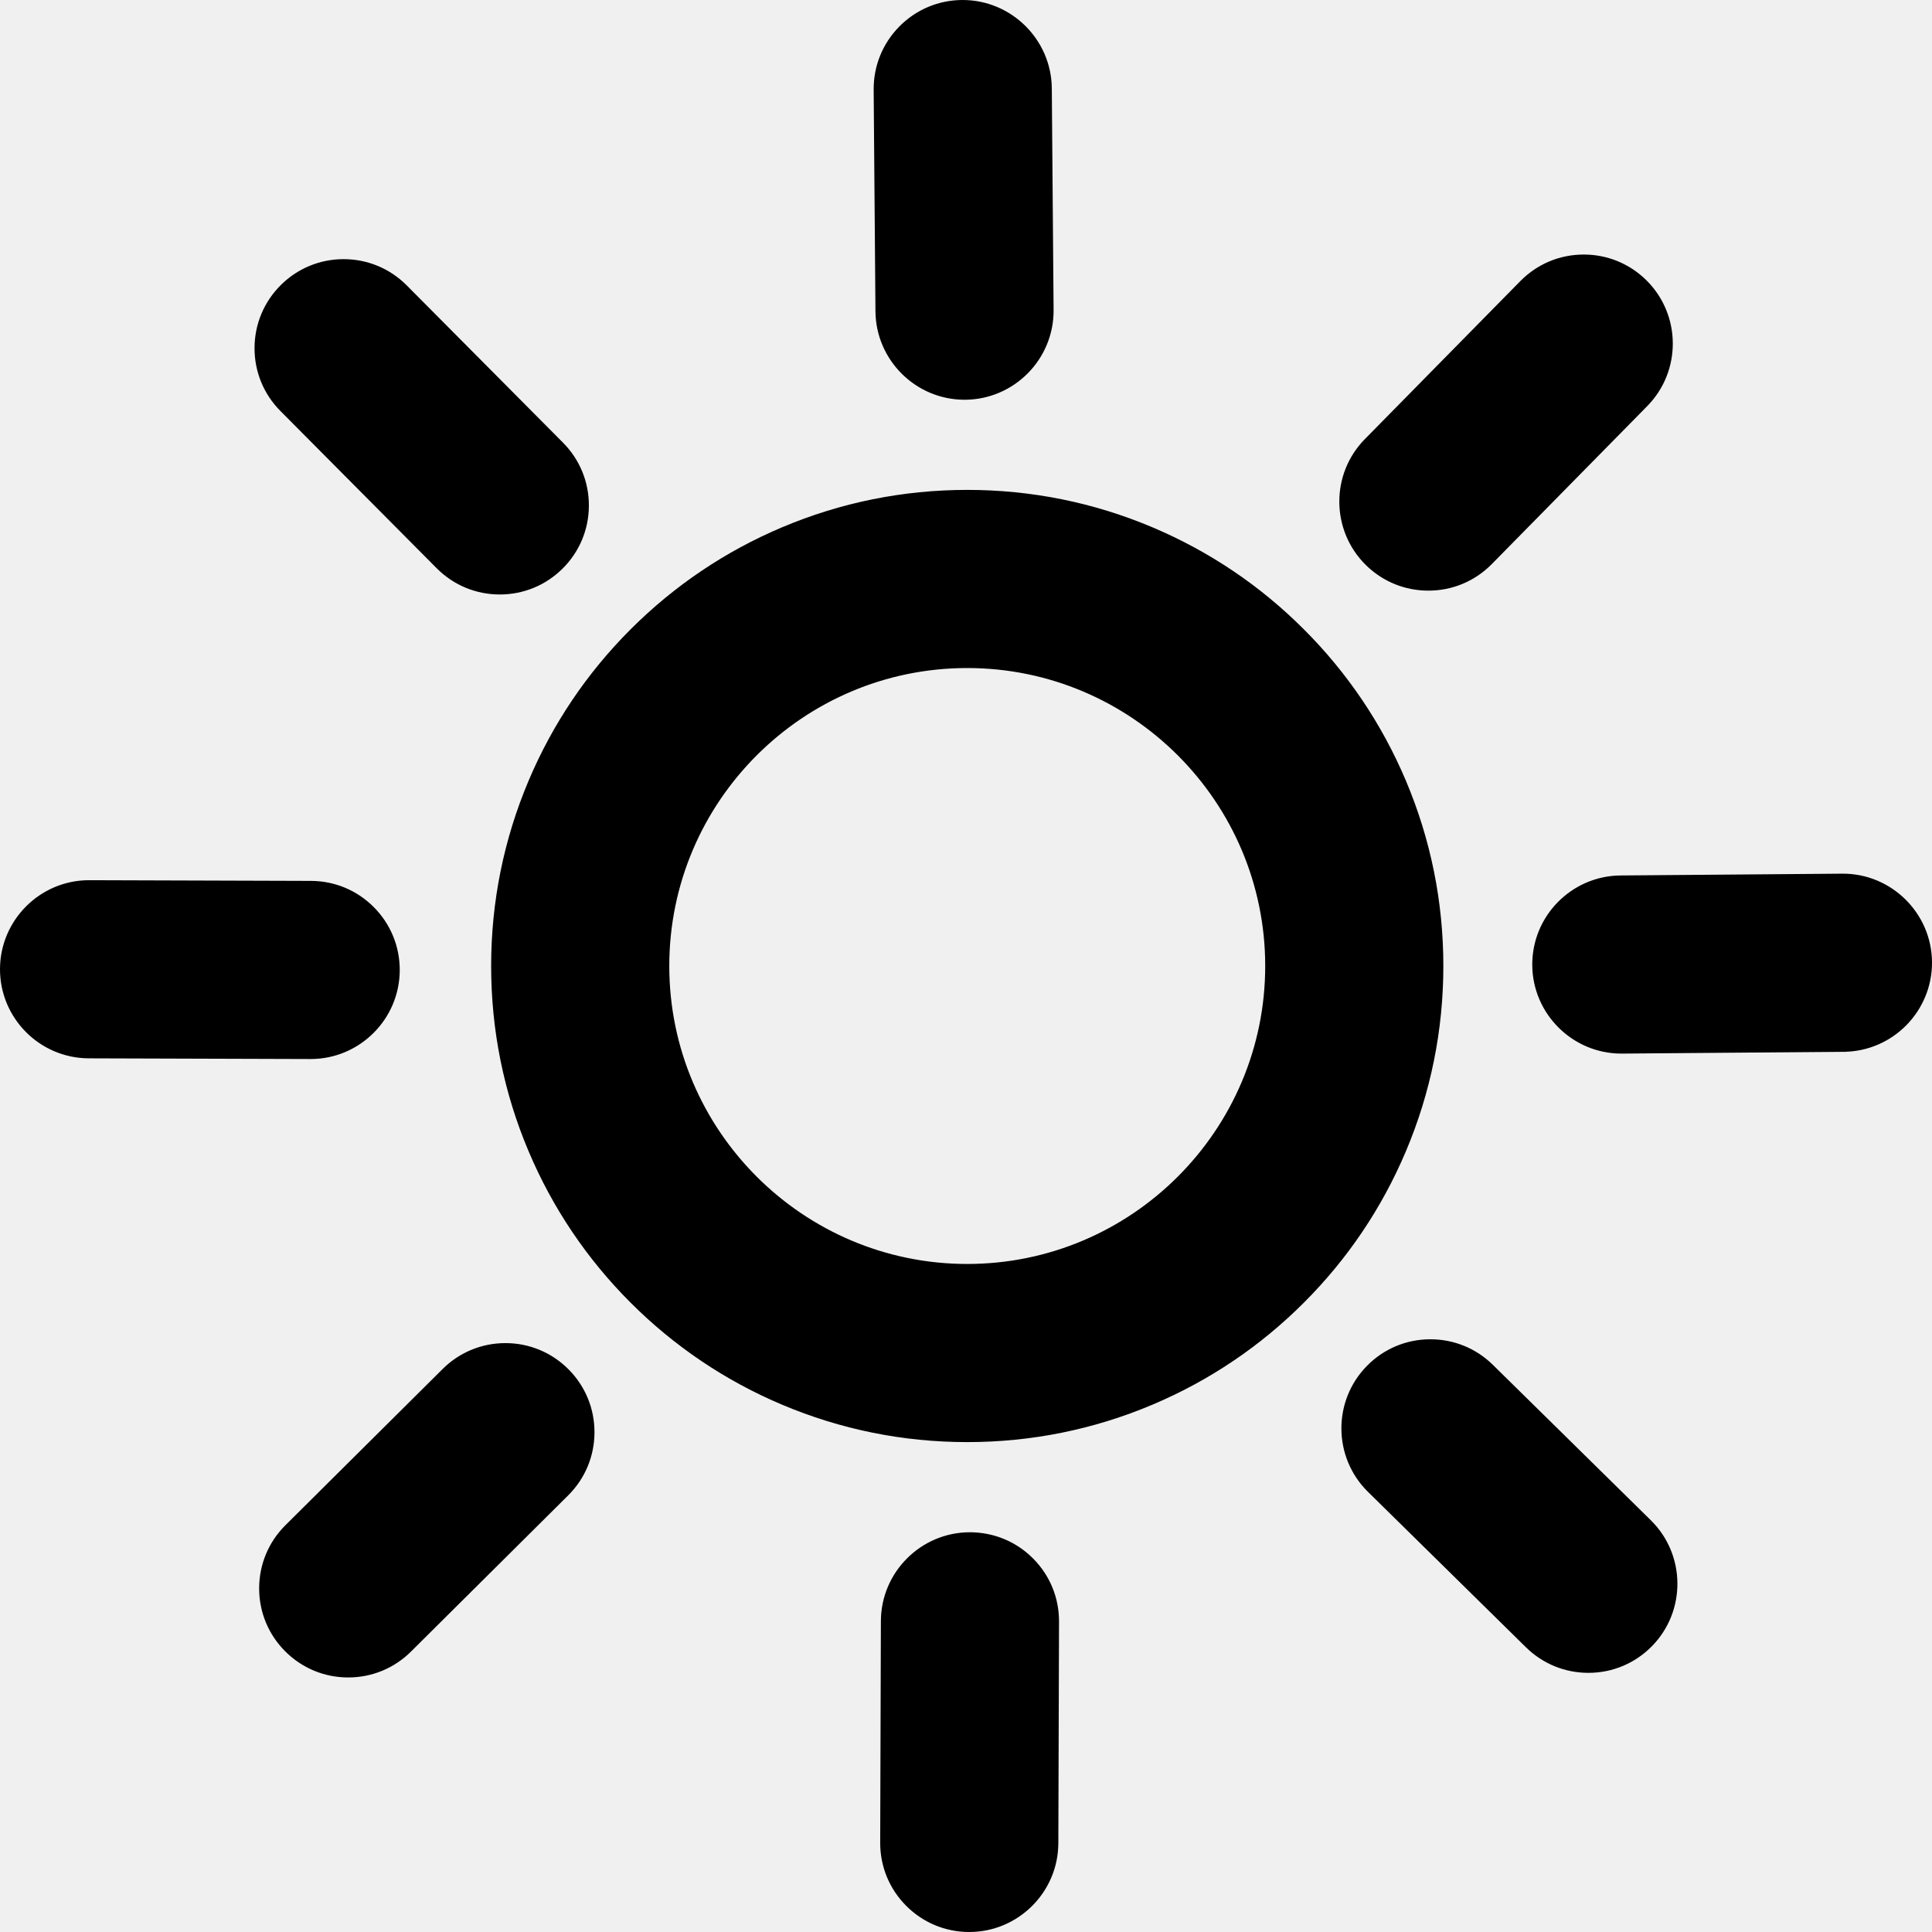
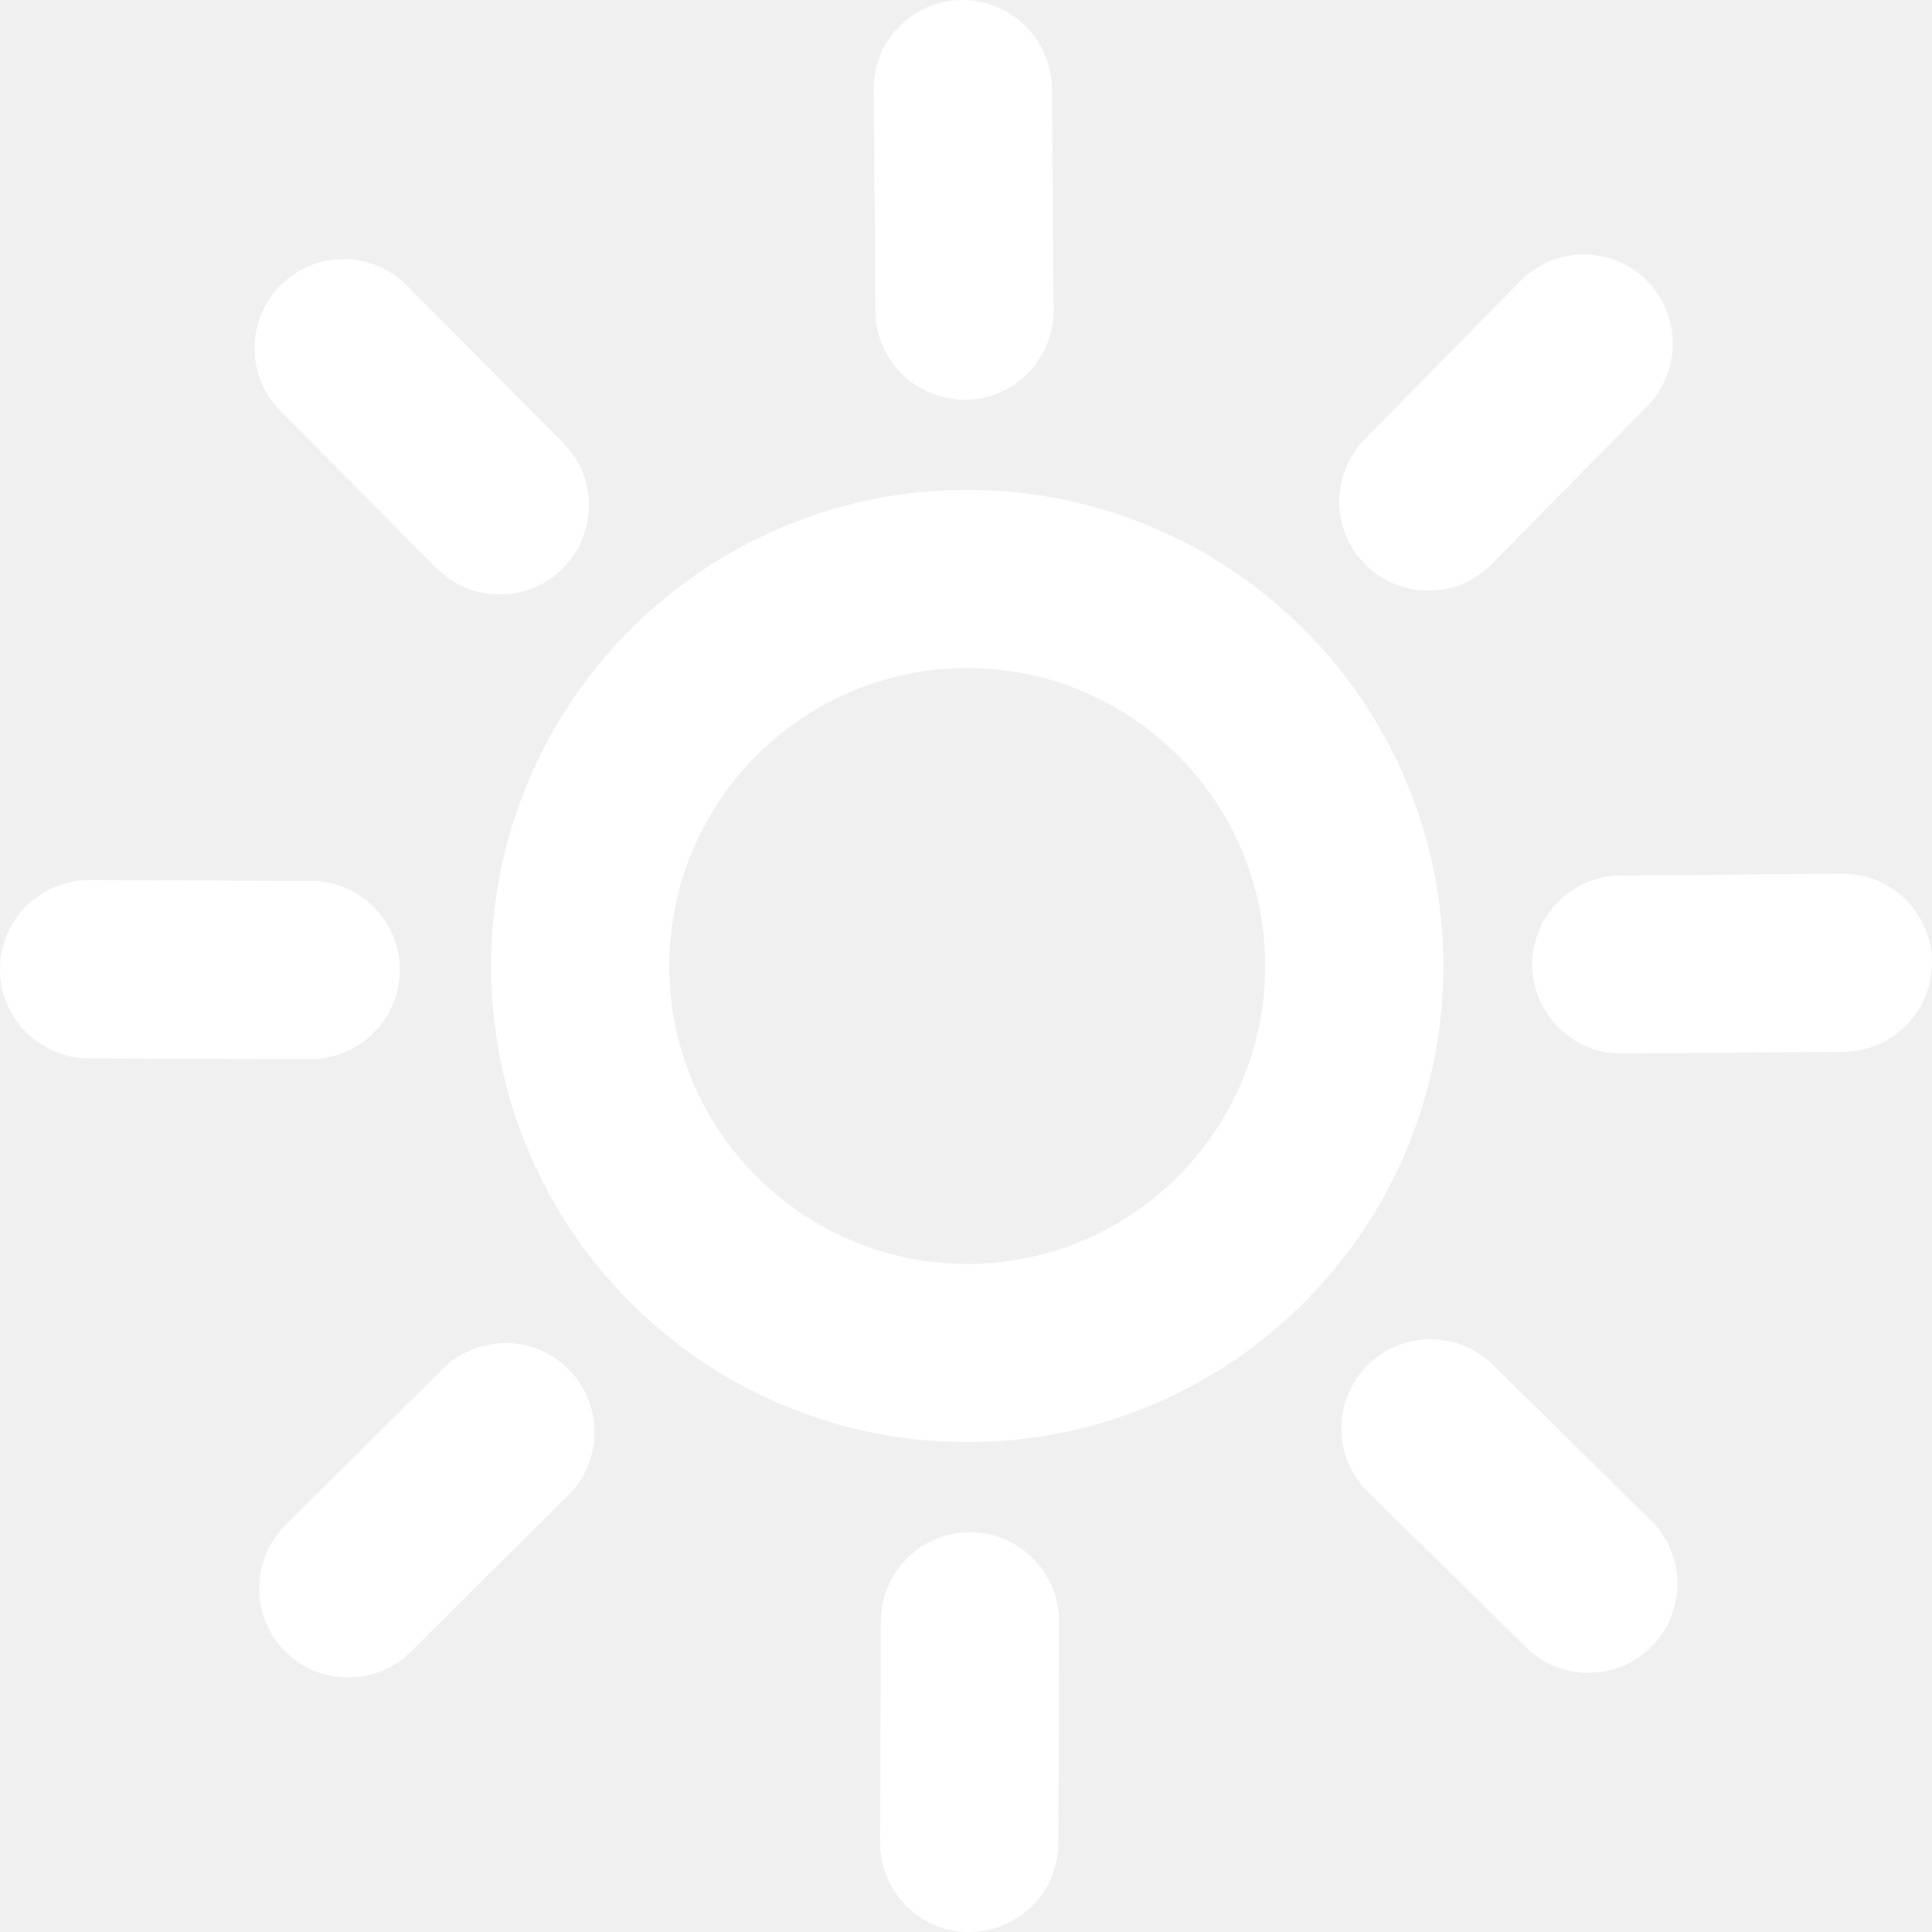
<svg xmlns="http://www.w3.org/2000/svg" version="1.1" id="Capa_1" x="0px" y="0px" width="475.465px" height="475.465px" viewBox="0 0 475.465 475.465" style="enable-background:new 0 0 475.465 475.465;" xml:space="preserve">
  <g>
    <g>
-       <path d="M320.535,320.229c10.701-10.701,19.107-23.173,24.986-37.071c6.095-14.411,9.186-29.694,9.186-45.426    c0-15.732-3.091-31.015-9.186-45.426c-5.879-13.898-14.285-26.371-24.986-37.071c-10.7-10.701-23.173-19.107-37.071-24.986    c-14.411-6.095-29.694-9.186-45.426-9.186c-15.73,0-31.014,3.091-45.425,9.186c-13.898,5.878-26.371,14.285-37.071,24.986    c-10.701,10.701-19.107,23.173-24.985,37.071c-6.096,14.411-9.186,29.695-9.186,45.426c0,15.731,3.09,31.015,9.186,45.426    c5.878,13.898,14.285,26.37,24.985,37.071s23.173,19.107,37.071,24.985c14.412,6.096,29.695,9.187,45.425,9.187    c15.732,0,31.015-3.091,45.426-9.187C297.362,339.337,309.835,330.931,320.535,320.229z M238.038,163.903    c40.776,0,73.83,33.054,73.83,73.829c0,40.774-33.054,73.829-73.83,73.829c-40.774,0-73.828-33.055-73.828-73.829    C164.209,196.958,197.264,163.903,238.038,163.903z" />
-       <path d="M238.038,354.901c-15.797,0-31.146-3.104-45.62-9.226c-13.958-5.903-26.484-14.346-37.23-25.093    c-10.747-10.747-19.189-23.273-25.092-37.23c-6.122-14.472-9.226-29.821-9.226-45.62c0-15.799,3.104-31.148,9.226-45.621    c5.904-13.958,14.346-26.484,25.092-37.23c10.746-10.747,23.272-19.189,37.23-25.093c14.474-6.122,29.823-9.226,45.62-9.226    c15.798,0,31.148,3.104,45.621,9.226c13.959,5.904,26.485,14.346,37.23,25.093c10.746,10.746,19.188,23.271,25.094,37.23    c6.121,14.474,9.225,29.822,9.225,45.621c0,15.798-3.104,31.146-9.225,45.62c-5.904,13.958-14.347,26.483-25.094,37.23    c-10.746,10.747-23.271,19.189-37.23,25.093C269.186,351.797,253.836,354.901,238.038,354.901z M238.038,121.563    c-15.663,0-30.88,3.077-45.23,9.146c-13.839,5.854-26.258,14.224-36.913,24.879s-19.025,23.074-24.878,36.913    c-6.069,14.349-9.146,29.566-9.146,45.231c0,15.665,3.077,30.883,9.146,45.231c5.853,13.837,14.223,26.256,24.878,36.912    c10.655,10.655,23.074,19.025,36.913,24.878c14.35,6.07,29.567,9.147,45.23,9.147c15.665,0,30.882-3.077,45.232-9.147    c13.839-5.853,26.258-14.223,36.912-24.878c10.655-10.655,19.026-23.074,24.879-36.912c6.069-14.351,9.146-29.568,9.146-45.231    c0-15.664-3.077-30.881-9.146-45.231c-5.854-13.839-14.225-26.258-24.879-36.913c-10.654-10.655-23.073-19.025-36.912-24.879    C268.92,124.641,253.701,121.563,238.038,121.563z M238.038,312.062c-40.985,0-74.328-33.344-74.328-74.329    s33.343-74.329,74.328-74.329c40.986,0,74.33,33.344,74.33,74.329S279.023,312.062,238.038,312.062z M238.038,164.403    c-40.433,0-73.328,32.896-73.328,73.329s32.895,73.329,73.328,73.329c40.434,0,73.33-32.896,73.33-73.329    S278.472,164.403,238.038,164.403z" />
+       <path style="fill:white;" d="M320.535,320.229c10.701-10.701,19.107-23.173,24.986-37.071c6.095-14.411,9.186-29.694,9.186-45.426    c0-15.732-3.091-31.015-9.186-45.426c-5.879-13.898-14.285-26.371-24.986-37.071c-10.7-10.701-23.173-19.107-37.071-24.986    c-14.411-6.095-29.694-9.186-45.426-9.186c-15.73,0-31.014,3.091-45.425,9.186c-13.898,5.878-26.371,14.285-37.071,24.986    c-10.701,10.701-19.107,23.173-24.985,37.071c-6.096,14.411-9.186,29.695-9.186,45.426c0,15.731,3.09,31.015,9.186,45.426    c5.878,13.898,14.285,26.37,24.985,37.071s23.173,19.107,37.071,24.985c14.412,6.096,29.695,9.187,45.425,9.187    c15.732,0,31.015-3.091,45.426-9.187C297.362,339.337,309.835,330.931,320.535,320.229z M238.038,163.903    c40.776,0,73.83,33.054,73.83,73.829c0,40.774-33.054,73.829-73.83,73.829c-40.774,0-73.828-33.055-73.828-73.829    C164.209,196.958,197.264,163.903,238.038,163.903z" />
+       <path style="fill:white;" d="M238.038,354.901c-15.797,0-31.146-3.104-45.62-9.226c-13.958-5.903-26.484-14.346-37.23-25.093    c-10.747-10.747-19.189-23.273-25.092-37.23c-6.122-14.472-9.226-29.821-9.226-45.62c0-15.799,3.104-31.148,9.226-45.621    c5.904-13.958,14.346-26.484,25.092-37.23c10.746-10.747,23.272-19.189,37.23-25.093c14.474-6.122,29.823-9.226,45.62-9.226    c15.798,0,31.148,3.104,45.621,9.226c13.959,5.904,26.485,14.346,37.23,25.093c10.746,10.746,19.188,23.271,25.094,37.23    c6.121,14.474,9.225,29.822,9.225,45.621c0,15.798-3.104,31.146-9.225,45.62c-5.904,13.958-14.347,26.483-25.094,37.23    c-10.746,10.747-23.271,19.189-37.23,25.093C269.186,351.797,253.836,354.901,238.038,354.901z M238.038,121.563    c-15.663,0-30.88,3.077-45.23,9.146c-13.839,5.854-26.258,14.224-36.913,24.879s-19.025,23.074-24.878,36.913    c-6.069,14.349-9.146,29.566-9.146,45.231c0,15.665,3.077,30.883,9.146,45.231c5.853,13.837,14.223,26.256,24.878,36.912    c10.655,10.655,23.074,19.025,36.913,24.878c14.35,6.07,29.567,9.147,45.23,9.147c15.665,0,30.882-3.077,45.232-9.147    c13.839-5.853,26.258-14.223,36.912-24.878c10.655-10.655,19.026-23.074,24.879-36.912c6.069-14.351,9.146-29.568,9.146-45.231    c0-15.664-3.077-30.881-9.146-45.231c-5.854-13.839-14.225-26.258-24.879-36.913c-10.654-10.655-23.073-19.025-36.912-24.879    C268.92,124.641,253.701,121.563,238.038,121.563z M238.038,312.062c-40.985,0-74.328-33.344-74.328-74.329    s33.343-74.329,74.328-74.329c40.986,0,74.33,33.344,74.33,74.329S279.023,312.062,238.038,312.062z M238.038,164.403    c-40.433,0-73.328,32.896-73.328,73.329s32.895,73.329,73.328,73.329c40.434,0,73.33-32.896,73.33-73.329    S278.472,164.403,238.038,164.403z" />
    </g>
    <g>
-       <path d="M238.705,377.589c-11.798,0-21.381,9.546-21.419,21.354l-0.17,54.535c-0.038,11.83,9.523,21.449,21.353,21.486    c0.023,0,0.045,0,0.068,0c11.799,0,21.382-9.546,21.419-21.354l0.171-54.535c0.037-11.83-9.523-21.45-21.354-21.486    C238.75,377.589,238.727,377.589,238.705,377.589z" />
-       <path d="M238.537,475.464h-0.068c-5.857-0.019-11.354-2.315-15.481-6.469c-4.127-4.152-6.39-9.664-6.372-15.52l0.17-54.535    c0.039-12.049,9.871-21.852,21.919-21.852c5.925,0.018,11.423,2.314,15.55,6.468c4.128,4.153,6.391,9.665,6.372,15.521    l-0.171,54.535C260.418,465.661,250.585,475.464,238.537,475.464z M238.771,378.089c-11.565,0-20.949,9.355-20.986,20.855    l-0.17,54.535c-0.018,5.588,2.142,10.848,6.081,14.812c3.939,3.963,9.186,6.155,14.774,6.173l0.067,0.5v-0.5    c11.499,0,20.883-9.355,20.919-20.855l0.171-54.535c0.018-5.588-2.143-10.848-6.081-14.812    C249.606,380.298,244.359,378.105,238.771,378.089z" />
+       <path style="fill:white;" d="M238.705,377.589c-11.798,0-21.381,9.546-21.419,21.354l-0.17,54.535c-0.038,11.83,9.523,21.449,21.353,21.486    c0.023,0,0.045,0,0.068,0c11.799,0,21.382-9.546,21.419-21.354l0.171-54.535c0.037-11.83-9.523-21.45-21.354-21.486    C238.75,377.589,238.727,377.589,238.705,377.589z" />
+       <path style="fill:white;" d="M238.537,475.464h-0.068c-5.857-0.019-11.354-2.315-15.481-6.469c-4.127-4.152-6.39-9.664-6.372-15.52l0.17-54.535    c0.039-12.049,9.871-21.852,21.919-21.852c5.925,0.018,11.423,2.314,15.55,6.468c4.128,4.153,6.391,9.665,6.372,15.521    l-0.171,54.535C260.418,465.661,250.585,475.464,238.537,475.464z M238.771,378.089c-11.565,0-20.949,9.355-20.986,20.855    l-0.17,54.535c-0.018,5.588,2.142,10.848,6.081,14.812c3.939,3.963,9.186,6.155,14.774,6.173l0.067,0.5v-0.5    c11.499,0,20.883-9.355,20.919-20.855l0.171-54.535c0.018-5.588-2.143-10.848-6.081-14.812    C249.606,380.298,244.359,378.105,238.771,378.089z" />
    </g>
    <g>
-       <path d="M237.366,97.876c0.058,0,0.118,0,0.177,0c11.83-0.096,21.341-9.763,21.247-21.593l-0.441-54.535    c-0.096-11.83-9.75-21.33-21.593-21.246c-11.83,0.096-21.342,9.763-21.246,21.592l0.441,54.536    C216.046,88.401,225.616,97.876,237.366,97.876z" />
-       <path d="M237.366,98.376c-11.987,0-21.818-9.753-21.916-21.743l-0.441-54.536c-0.047-5.854,2.188-11.377,6.294-15.551    s9.593-6.498,15.448-6.545l0.16,0c11.999,0,21.841,9.753,21.938,21.743l0.441,54.535c0.097,12.086-9.657,21.999-21.743,22.097    L237.366,98.376z M236.911,1.001l-0.152,0c-5.587,0.045-10.823,2.264-14.742,6.247c-3.919,3.983-6.053,9.254-6.007,14.842    l0.441,54.536c0.093,11.442,9.476,20.75,20.916,20.75l0.173,0c11.534-0.094,20.843-9.554,20.75-21.089l-0.441-54.535    C257.756,10.31,248.363,1.001,236.911,1.001z" />
+       <path style="fill:white;" d="M237.366,97.876c0.058,0,0.118,0,0.177,0c11.83-0.096,21.341-9.763,21.247-21.593l-0.441-54.535    c-0.096-11.83-9.75-21.33-21.593-21.246c-11.83,0.096-21.342,9.763-21.246,21.592l0.441,54.536    C216.046,88.401,225.616,97.876,237.366,97.876z" />
+       <path style="fill:white;" d="M237.366,98.376c-11.987,0-21.818-9.753-21.916-21.743l-0.441-54.536c-0.047-5.854,2.188-11.377,6.294-15.551    s9.593-6.498,15.448-6.545l0.16,0c11.999,0,21.841,9.753,21.938,21.743l0.441,54.535c0.097,12.086-9.657,21.999-21.743,22.097    L237.366,98.376z M236.911,1.001l-0.152,0c-5.587,0.045-10.823,2.264-14.742,6.247c-3.919,3.983-6.053,9.254-6.007,14.842    l0.441,54.536c0.093,11.442,9.476,20.75,20.916,20.75l0.173,0c11.534-0.094,20.843-9.554,20.75-21.089l-0.441-54.535    C257.756,10.31,248.363,1.001,236.911,1.001z" />
    </g>
    <g>
-       <path d="M21.919,217.116c-11.798,0-21.381,9.546-21.419,21.353c-0.037,11.831,9.523,21.45,21.354,21.487l54.535,0.171    c0.023,0,0.045,0,0.068,0c11.798,0,21.382-9.547,21.419-21.354c0.038-11.83-9.523-21.45-21.353-21.487l-54.536-0.171    C21.964,217.116,21.942,217.116,21.919,217.116z" />
-       <path d="M76.457,260.627h-0.068l-54.537-0.171C9.765,260.418-0.038,250.554,0,238.467c0.039-12.048,9.871-21.851,21.919-21.851    l54.605,0.171c5.855,0.018,11.353,2.315,15.48,6.468c4.127,4.153,6.39,9.665,6.372,15.521    C98.338,250.824,88.505,260.627,76.457,260.627z M21.986,217.616c-11.565,0-20.949,9.355-20.986,20.855    c-0.036,11.535,9.319,20.949,20.855,20.985l54.535,0.171l0.067,0.5v-0.5c11.499,0,20.883-9.355,20.919-20.855    c0.018-5.587-2.142-10.848-6.081-14.812c-3.939-3.964-9.186-6.156-14.773-6.173L21.986,217.616z" />
+       <path style="fill:white;" d="M21.919,217.116c-11.798,0-21.381,9.546-21.419,21.353c-0.037,11.831,9.523,21.45,21.354,21.487l54.535,0.171    c0.023,0,0.045,0,0.068,0c11.798,0,21.382-9.547,21.419-21.354c0.038-11.83-9.523-21.45-21.353-21.487l-54.536-0.171    C21.964,217.116,21.942,217.116,21.919,217.116z" />
+       <path style="fill:white;" d="M76.457,260.627h-0.068l-54.537-0.171C9.765,260.418-0.038,250.554,0,238.467c0.039-12.048,9.871-21.851,21.919-21.851    l54.605,0.171c5.855,0.018,11.353,2.315,15.48,6.468c4.127,4.153,6.39,9.665,6.372,15.521    C98.338,250.824,88.505,260.627,76.457,260.627z M21.986,217.616c-11.565,0-20.949,9.355-20.986,20.855    c-0.036,11.535,9.319,20.949,20.855,20.985l54.535,0.171l0.067,0.5v-0.5c11.499,0,20.883-9.355,20.919-20.855    c0.018-5.587-2.142-10.848-6.081-14.812c-3.939-3.964-9.186-6.156-14.773-6.173L21.986,217.616z" />
    </g>
    <g>
-       <path d="M474.964,236.755c-0.096-11.771-9.666-21.247-21.416-21.247c-0.059,0-0.118,0-0.177,0.001l-54.535,0.441    c-11.83,0.095-21.342,9.763-21.247,21.592c0.096,11.771,9.666,21.247,21.416,21.247c0.059,0,0.118,0,0.177,0l54.535-0.441    C465.547,258.253,475.059,248.586,474.964,236.755z" />
-       <path d="M399.184,259.29h-0.179c-11.987,0-21.818-9.754-21.916-21.743c-0.097-12.086,9.657-21.999,21.743-22.096l54.716-0.442    c11.987,0,21.818,9.754,21.916,21.743c0.097,12.086-9.657,22-21.743,22.097L399.184,259.29z M453.548,216.008l-0.169,0.001    l-54.539,0.441c-11.534,0.093-20.844,9.553-20.751,21.088c0.093,11.442,9.476,20.751,20.916,20.751h0.175l54.533-0.441    c11.534-0.094,20.844-9.554,20.751-21.089C474.371,225.317,464.988,216.008,453.548,216.008z" />
+       <path style="fill:white;" d="M474.964,236.755c-0.096-11.771-9.666-21.247-21.416-21.247c-0.059,0-0.118,0-0.177,0.001l-54.535,0.441    c-11.83,0.095-21.342,9.763-21.247,21.592c0.096,11.771,9.666,21.247,21.416,21.247c0.059,0,0.118,0,0.177,0l54.535-0.441    C465.547,258.253,475.059,248.586,474.964,236.755z" />
+       <path style="fill:white;" d="M399.184,259.29h-0.179c-11.987,0-21.818-9.754-21.916-21.743c-0.097-12.086,9.657-21.999,21.743-22.096l54.716-0.442    c11.987,0,21.818,9.754,21.916,21.743c0.097,12.086-9.657,22-21.743,22.097L399.184,259.29z M453.548,216.008l-0.169,0.001    l-54.539,0.441c-11.534,0.093-20.844,9.553-20.751,21.088c0.093,11.442,9.476,20.751,20.916,20.751h0.175l54.533-0.441    c11.534-0.094,20.844-9.554,20.751-21.089C474.371,225.317,464.988,216.008,453.548,216.008z" />
    </g>
    <g>
-       <path d="M85.698,412.322c5.459,0,10.92-2.074,15.098-6.227l38.684-38.441c8.391-8.339,8.434-21.901,0.095-30.292    c-8.338-8.393-21.901-8.435-30.292-0.096l-38.684,38.442c-8.391,8.338-8.434,21.9-0.095,30.292    C74.691,410.214,80.194,412.322,85.698,412.322z" />
-       <path d="M85.698,412.822c-5.881,0-11.403-2.297-15.548-6.469c-4.127-4.153-6.391-9.665-6.372-15.521    c0.019-5.854,2.316-11.352,6.469-15.479l38.684-38.442c4.135-4.109,9.622-6.372,15.451-6.372c5.881,0,11.403,2.298,15.548,6.47    c4.127,4.153,6.39,9.664,6.372,15.52c-0.019,5.855-2.316,11.353-6.469,15.479l-38.684,38.441    C97.014,410.56,91.527,412.822,85.698,412.822z M124.381,331.54c-5.563,0-10.8,2.16-14.746,6.081l-38.684,38.442    c-3.964,3.938-6.156,9.186-6.174,14.772c-0.018,5.589,2.142,10.849,6.081,14.812c3.957,3.981,9.227,6.174,14.839,6.174    c5.563,0,10.8-2.16,14.746-6.081l38.684-38.441c3.964-3.939,6.156-9.186,6.174-14.773c0.017-5.588-2.142-10.849-6.081-14.812    C135.264,333.733,129.994,331.54,124.381,331.54z" />
+       <path style="fill:white;" d="M85.698,412.322c5.459,0,10.92-2.074,15.098-6.227l38.684-38.441c8.391-8.339,8.434-21.901,0.095-30.292    c-8.338-8.393-21.901-8.435-30.292-0.096l-38.684,38.442c-8.391,8.338-8.434,21.9-0.095,30.292    C74.691,410.214,80.194,412.322,85.698,412.322z" />
+       <path style="fill:white;" d="M85.698,412.822c-5.881,0-11.403-2.297-15.548-6.469c-4.127-4.153-6.391-9.665-6.372-15.521    c0.019-5.854,2.316-11.352,6.469-15.479l38.684-38.442c4.135-4.109,9.622-6.372,15.451-6.372c5.881,0,11.403,2.298,15.548,6.47    c4.127,4.153,6.39,9.664,6.372,15.52c-0.019,5.855-2.316,11.353-6.469,15.479l-38.684,38.441    C97.014,410.56,91.527,412.822,85.698,412.822z M124.381,331.54c-5.563,0-10.8,2.16-14.746,6.081l-38.684,38.442    c-3.964,3.938-6.156,9.186-6.174,14.772c-0.018,5.589,2.142,10.849,6.081,14.812c3.957,3.981,9.227,6.174,14.839,6.174    c5.563,0,10.8-2.16,14.746-6.081l38.684-38.441c3.964-3.939,6.156-9.186,6.174-14.773c0.017-5.588-2.142-10.849-6.081-14.812    C135.264,333.733,129.994,331.54,124.381,331.54z" />
    </g>
    <g>
-       <path d="M366.784,138.46l38.25-38.875c8.297-8.433,8.188-21.994-0.244-30.292c-8.434-8.297-21.994-8.187-30.292,0.245    l-38.251,38.875c-8.297,8.433-8.187,21.994,0.245,30.292c4.172,4.105,9.598,6.152,15.022,6.152    C357.054,144.857,362.592,142.72,366.784,138.46z" />
-       <path d="M351.515,145.357c-5.788,0-11.247-2.236-15.373-6.295c-8.615-8.478-8.728-22.383-0.251-30.999l38.251-38.875    c4.154-4.221,9.703-6.546,15.626-6.546c5.787,0,11.247,2.236,15.373,6.295c8.614,8.478,8.727,22.383,0.25,30.999l-38.25,38.875    C362.986,143.032,357.437,145.357,351.515,145.357z M389.768,63.642c-5.652,0-10.948,2.219-14.913,6.247l-38.251,38.875    c-8.09,8.222-7.982,21.494,0.239,29.584c3.938,3.875,9.148,6.008,14.672,6.008c5.652,0,10.948-2.219,14.913-6.247l38.25-38.875    c8.09-8.223,7.983-21.494-0.238-29.584C400.501,65.776,395.291,63.642,389.768,63.642z" />
+       <path style="fill:white;" d="M366.784,138.46l38.25-38.875c8.297-8.433,8.188-21.994-0.244-30.292c-8.434-8.297-21.994-8.187-30.292,0.245    l-38.251,38.875c-8.297,8.433-8.187,21.994,0.245,30.292c4.172,4.105,9.598,6.152,15.022,6.152    C357.054,144.857,362.592,142.72,366.784,138.46z" />
+       <path style="fill:white;" d="M351.515,145.357c-5.788,0-11.247-2.236-15.373-6.295c-8.615-8.478-8.728-22.383-0.251-30.999l38.251-38.875    c4.154-4.221,9.703-6.546,15.626-6.546c5.787,0,11.247,2.236,15.373,6.295c8.614,8.478,8.727,22.383,0.25,30.999l-38.25,38.875    C362.986,143.032,357.437,145.357,351.515,145.357z M389.768,63.642c-5.652,0-10.948,2.219-14.913,6.247l-38.251,38.875    c-8.09,8.222-7.982,21.494,0.239,29.584c3.938,3.875,9.148,6.008,14.672,6.008c5.652,0,10.948-2.219,14.913-6.247l38.25-38.875    c8.09-8.223,7.983-21.494-0.238-29.584C400.501,65.776,395.291,63.642,389.768,63.642z" />
    </g>
    <g>
-       <path d="M123.004,145.802c5.459,0,10.92-2.074,15.098-6.227c8.391-8.338,8.434-21.901,0.095-30.292L99.755,70.6    c-8.338-8.392-21.901-8.434-30.292-0.095c-8.391,8.338-8.434,21.901-0.095,30.292l38.441,38.683    C111.997,143.693,117.5,145.802,123.004,145.802z" />
-       <path d="M123.004,146.302c-5.881,0-11.403-2.297-15.548-6.469L69.014,101.15c-4.127-4.153-6.391-9.665-6.372-15.521    c0.019-5.855,2.316-11.352,6.469-15.479c4.135-4.109,9.622-6.372,15.451-6.372c5.881,0,11.403,2.297,15.548,6.469l38.441,38.684    c4.127,4.153,6.391,9.665,6.372,15.52c-0.019,5.855-2.316,11.352-6.469,15.479C134.32,144.039,128.833,146.302,123.004,146.302z     M84.562,64.778c-5.563,0-10.8,2.16-14.746,6.081c-3.964,3.939-6.156,9.186-6.174,14.773s2.142,10.848,6.081,14.812l38.441,38.683    c3.957,3.981,9.227,6.174,14.839,6.174c5.563,0,10.8-2.16,14.746-6.081c3.964-3.939,6.156-9.186,6.174-14.773    s-2.142-10.848-6.081-14.812L99.401,70.952C95.445,66.971,90.175,64.778,84.562,64.778z" />
+       <path style="fill:white;" d="M123.004,145.802c5.459,0,10.92-2.074,15.098-6.227c8.391-8.338,8.434-21.901,0.095-30.292L99.755,70.6    c-8.338-8.392-21.901-8.434-30.292-0.095c-8.391,8.338-8.434,21.901-0.095,30.292l38.441,38.683    C111.997,143.693,117.5,145.802,123.004,145.802z" />
+       <path style="fill:white;" d="M123.004,146.302c-5.881,0-11.403-2.297-15.548-6.469L69.014,101.15c-4.127-4.153-6.391-9.665-6.372-15.521    c0.019-5.855,2.316-11.352,6.469-15.479c4.135-4.109,9.622-6.372,15.451-6.372c5.881,0,11.403,2.297,15.548,6.469l38.441,38.684    c4.127,4.153,6.391,9.665,6.372,15.52c-0.019,5.855-2.316,11.352-6.469,15.479C134.32,144.039,128.833,146.302,123.004,146.302z     M84.562,64.778c-5.563,0-10.8,2.16-14.746,6.081c-3.964,3.939-6.156,9.186-6.174,14.773s2.142,10.848,6.081,14.812l38.441,38.683    c3.957,3.981,9.227,6.174,14.839,6.174c5.563,0,10.8-2.16,14.746-6.081c3.964-3.939,6.156-9.186,6.174-14.773    s-2.142-10.848-6.081-14.812L99.401,70.952C95.445,66.971,90.175,64.778,84.562,64.778z" />
    </g>
    <g>
-       <path d="M375.879,405.034c4.172,4.105,9.598,6.152,15.022,6.152c5.539,0,11.077-2.137,15.269-6.396    c8.297-8.434,8.188-21.994-0.244-30.292l-38.875-38.25c-8.433-8.298-21.993-8.187-30.291,0.245    c-8.297,8.433-8.188,21.994,0.245,30.291L375.879,405.034z" />
-       <path d="M390.901,411.687c-5.788,0-11.247-2.236-15.373-6.296l-38.874-38.25c-8.615-8.477-8.728-22.383-0.251-30.998    c4.154-4.222,9.704-6.546,15.627-6.546c5.786,0,11.246,2.235,15.371,6.295l38.875,38.25c8.614,8.478,8.726,22.384,0.25,30.999    C402.373,409.362,396.824,411.687,390.901,411.687z M352.03,330.597c-5.652,0-10.949,2.219-14.914,6.247    c-8.091,8.223-7.983,21.494,0.239,29.584l38.874,38.25c3.938,3.875,9.148,6.009,14.672,6.009c5.652,0,10.948-2.219,14.912-6.247    c8.09-8.223,7.982-21.494-0.238-29.585l-38.875-38.25C362.763,332.73,357.553,330.597,352.03,330.597z" />
+       <path style="fill:white;" d="M375.879,405.034c4.172,4.105,9.598,6.152,15.022,6.152c5.539,0,11.077-2.137,15.269-6.396    c8.297-8.434,8.188-21.994-0.244-30.292l-38.875-38.25c-8.433-8.298-21.993-8.187-30.291,0.245    c-8.297,8.433-8.188,21.994,0.245,30.291L375.879,405.034z" />
+       <path style="fill:white;" d="M390.901,411.687c-5.788,0-11.247-2.236-15.373-6.296l-38.874-38.25c-8.615-8.477-8.728-22.383-0.251-30.998    c4.154-4.222,9.704-6.546,15.627-6.546c5.786,0,11.246,2.235,15.371,6.295l38.875,38.25c8.614,8.478,8.726,22.384,0.25,30.999    C402.373,409.362,396.824,411.687,390.901,411.687z M352.03,330.597c-5.652,0-10.949,2.219-14.914,6.247    c-8.091,8.223-7.983,21.494,0.239,29.584l38.874,38.25c3.938,3.875,9.148,6.009,14.672,6.009c5.652,0,10.948-2.219,14.912-6.247    c8.09-8.223,7.982-21.494-0.238-29.585l-38.875-38.25C362.763,332.73,357.553,330.597,352.03,330.597z" />
    </g>
  </g>
</svg>
